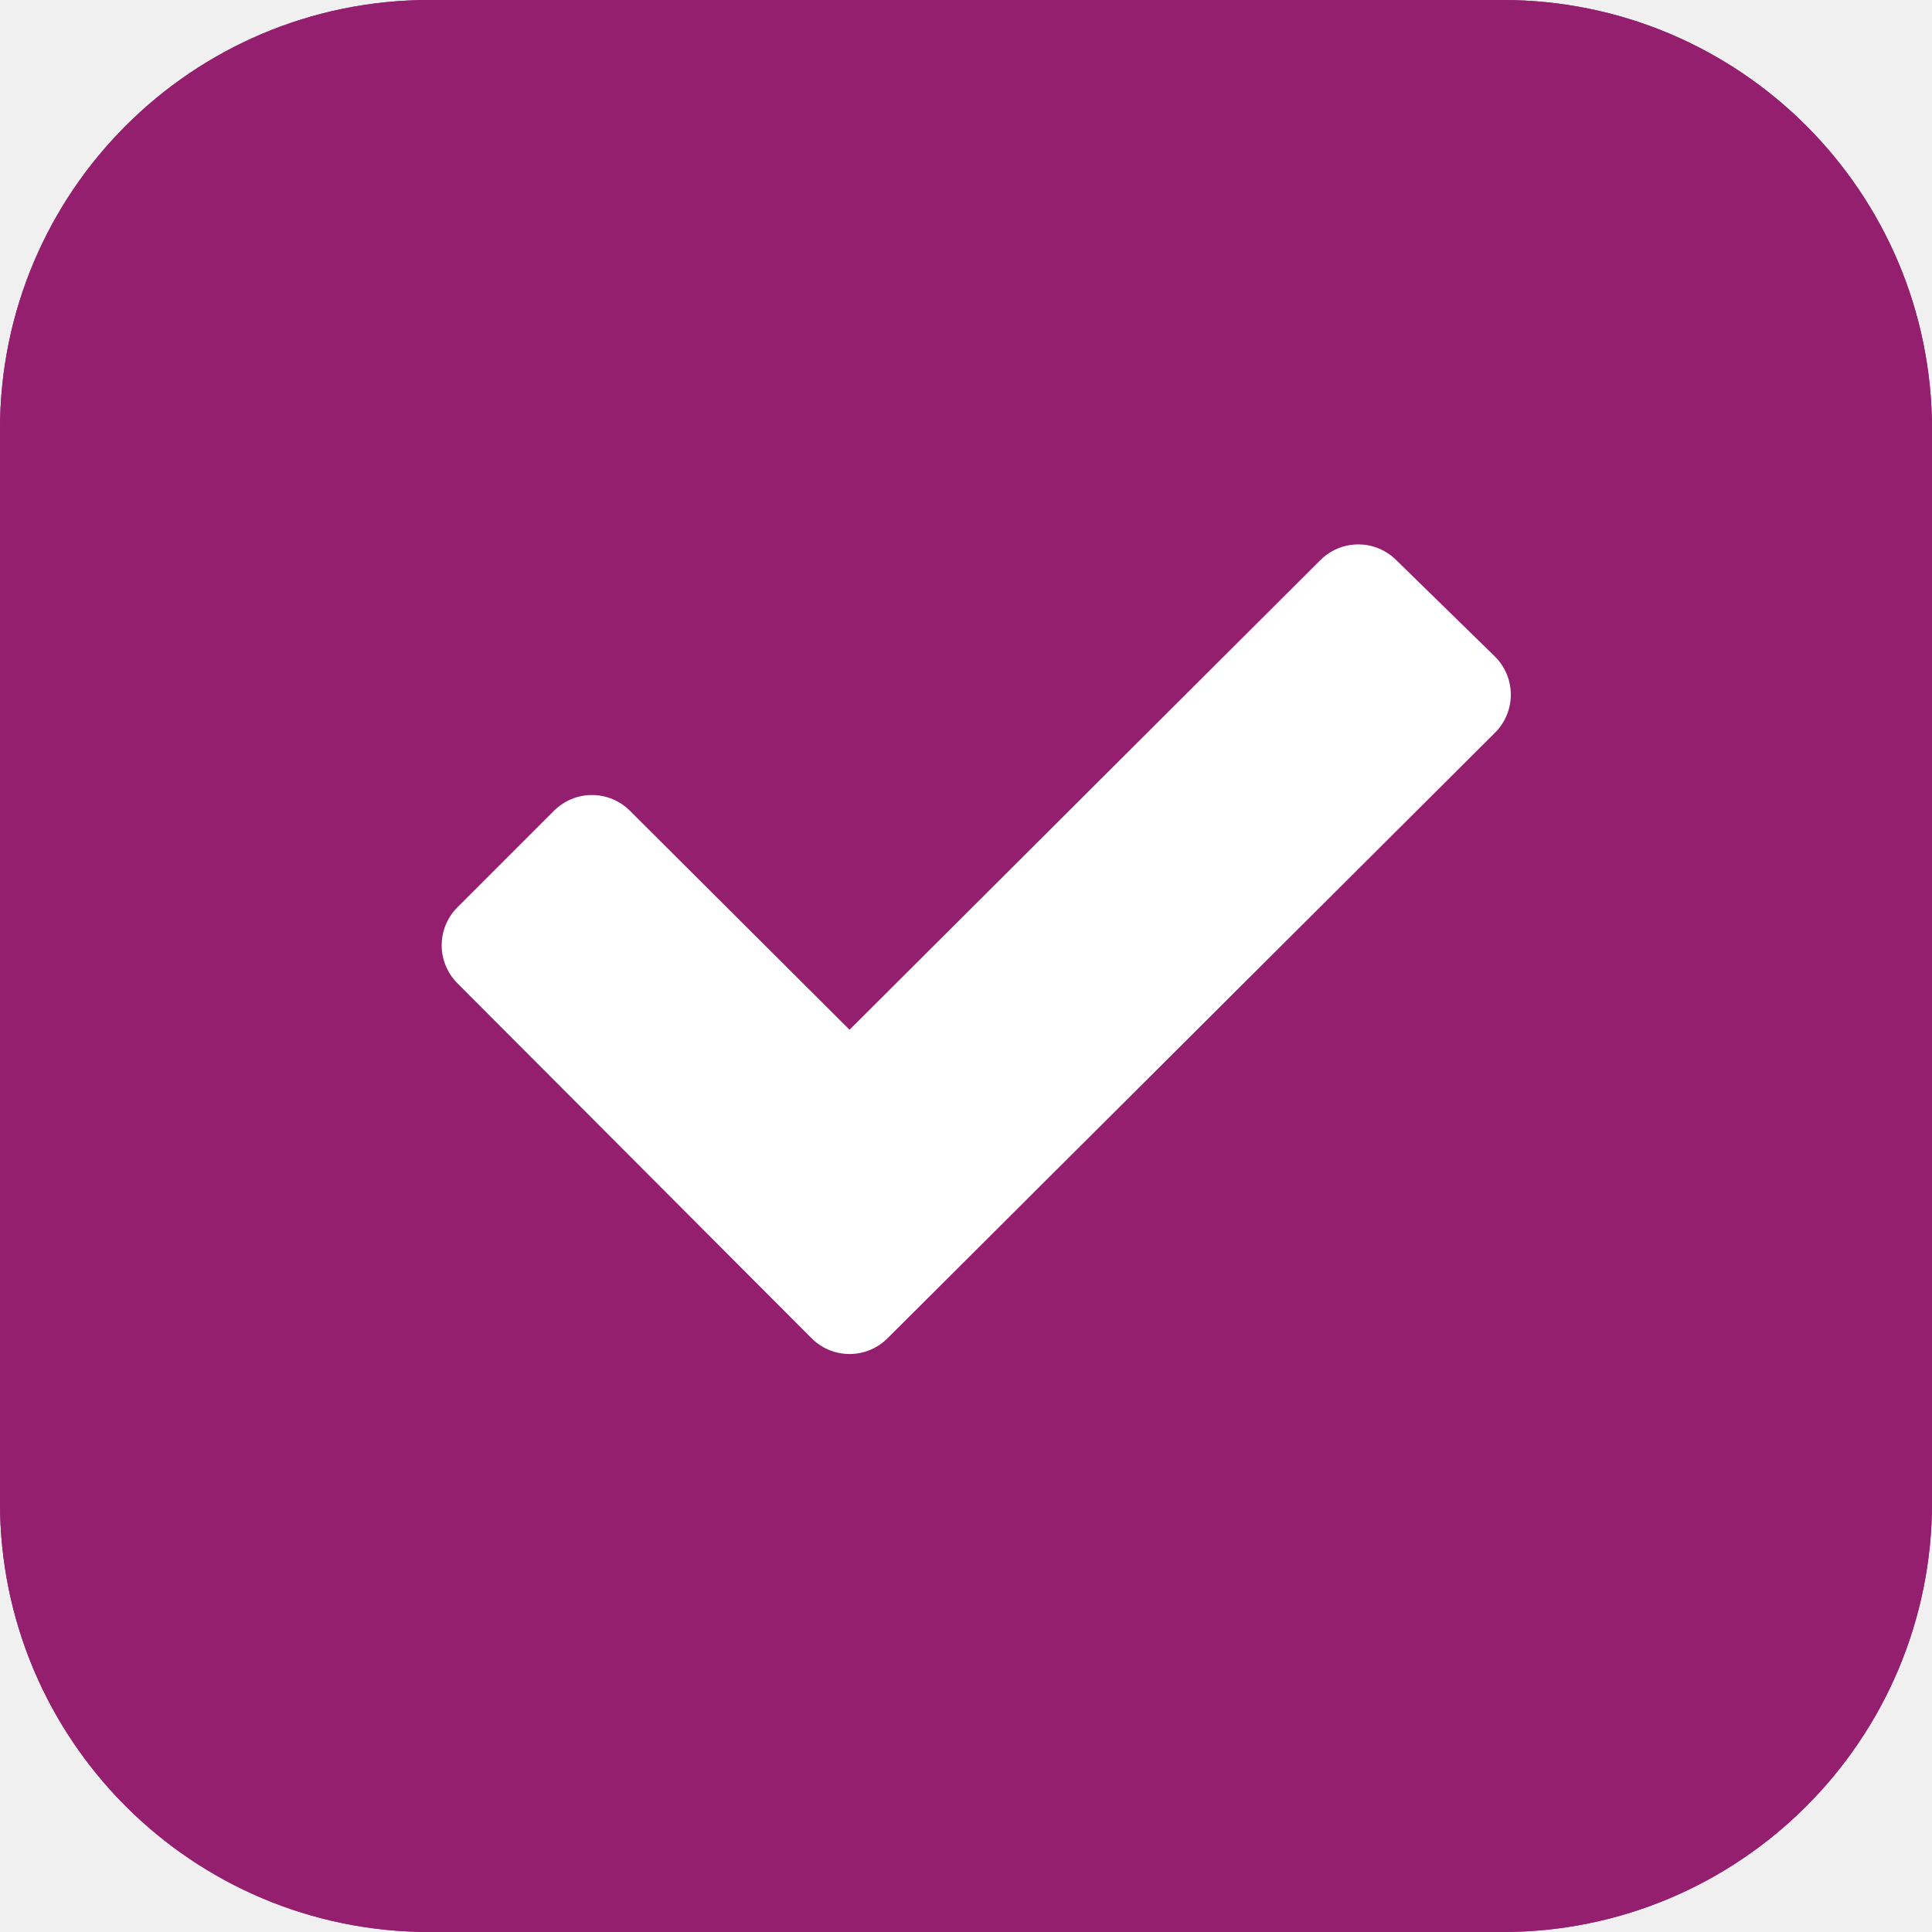
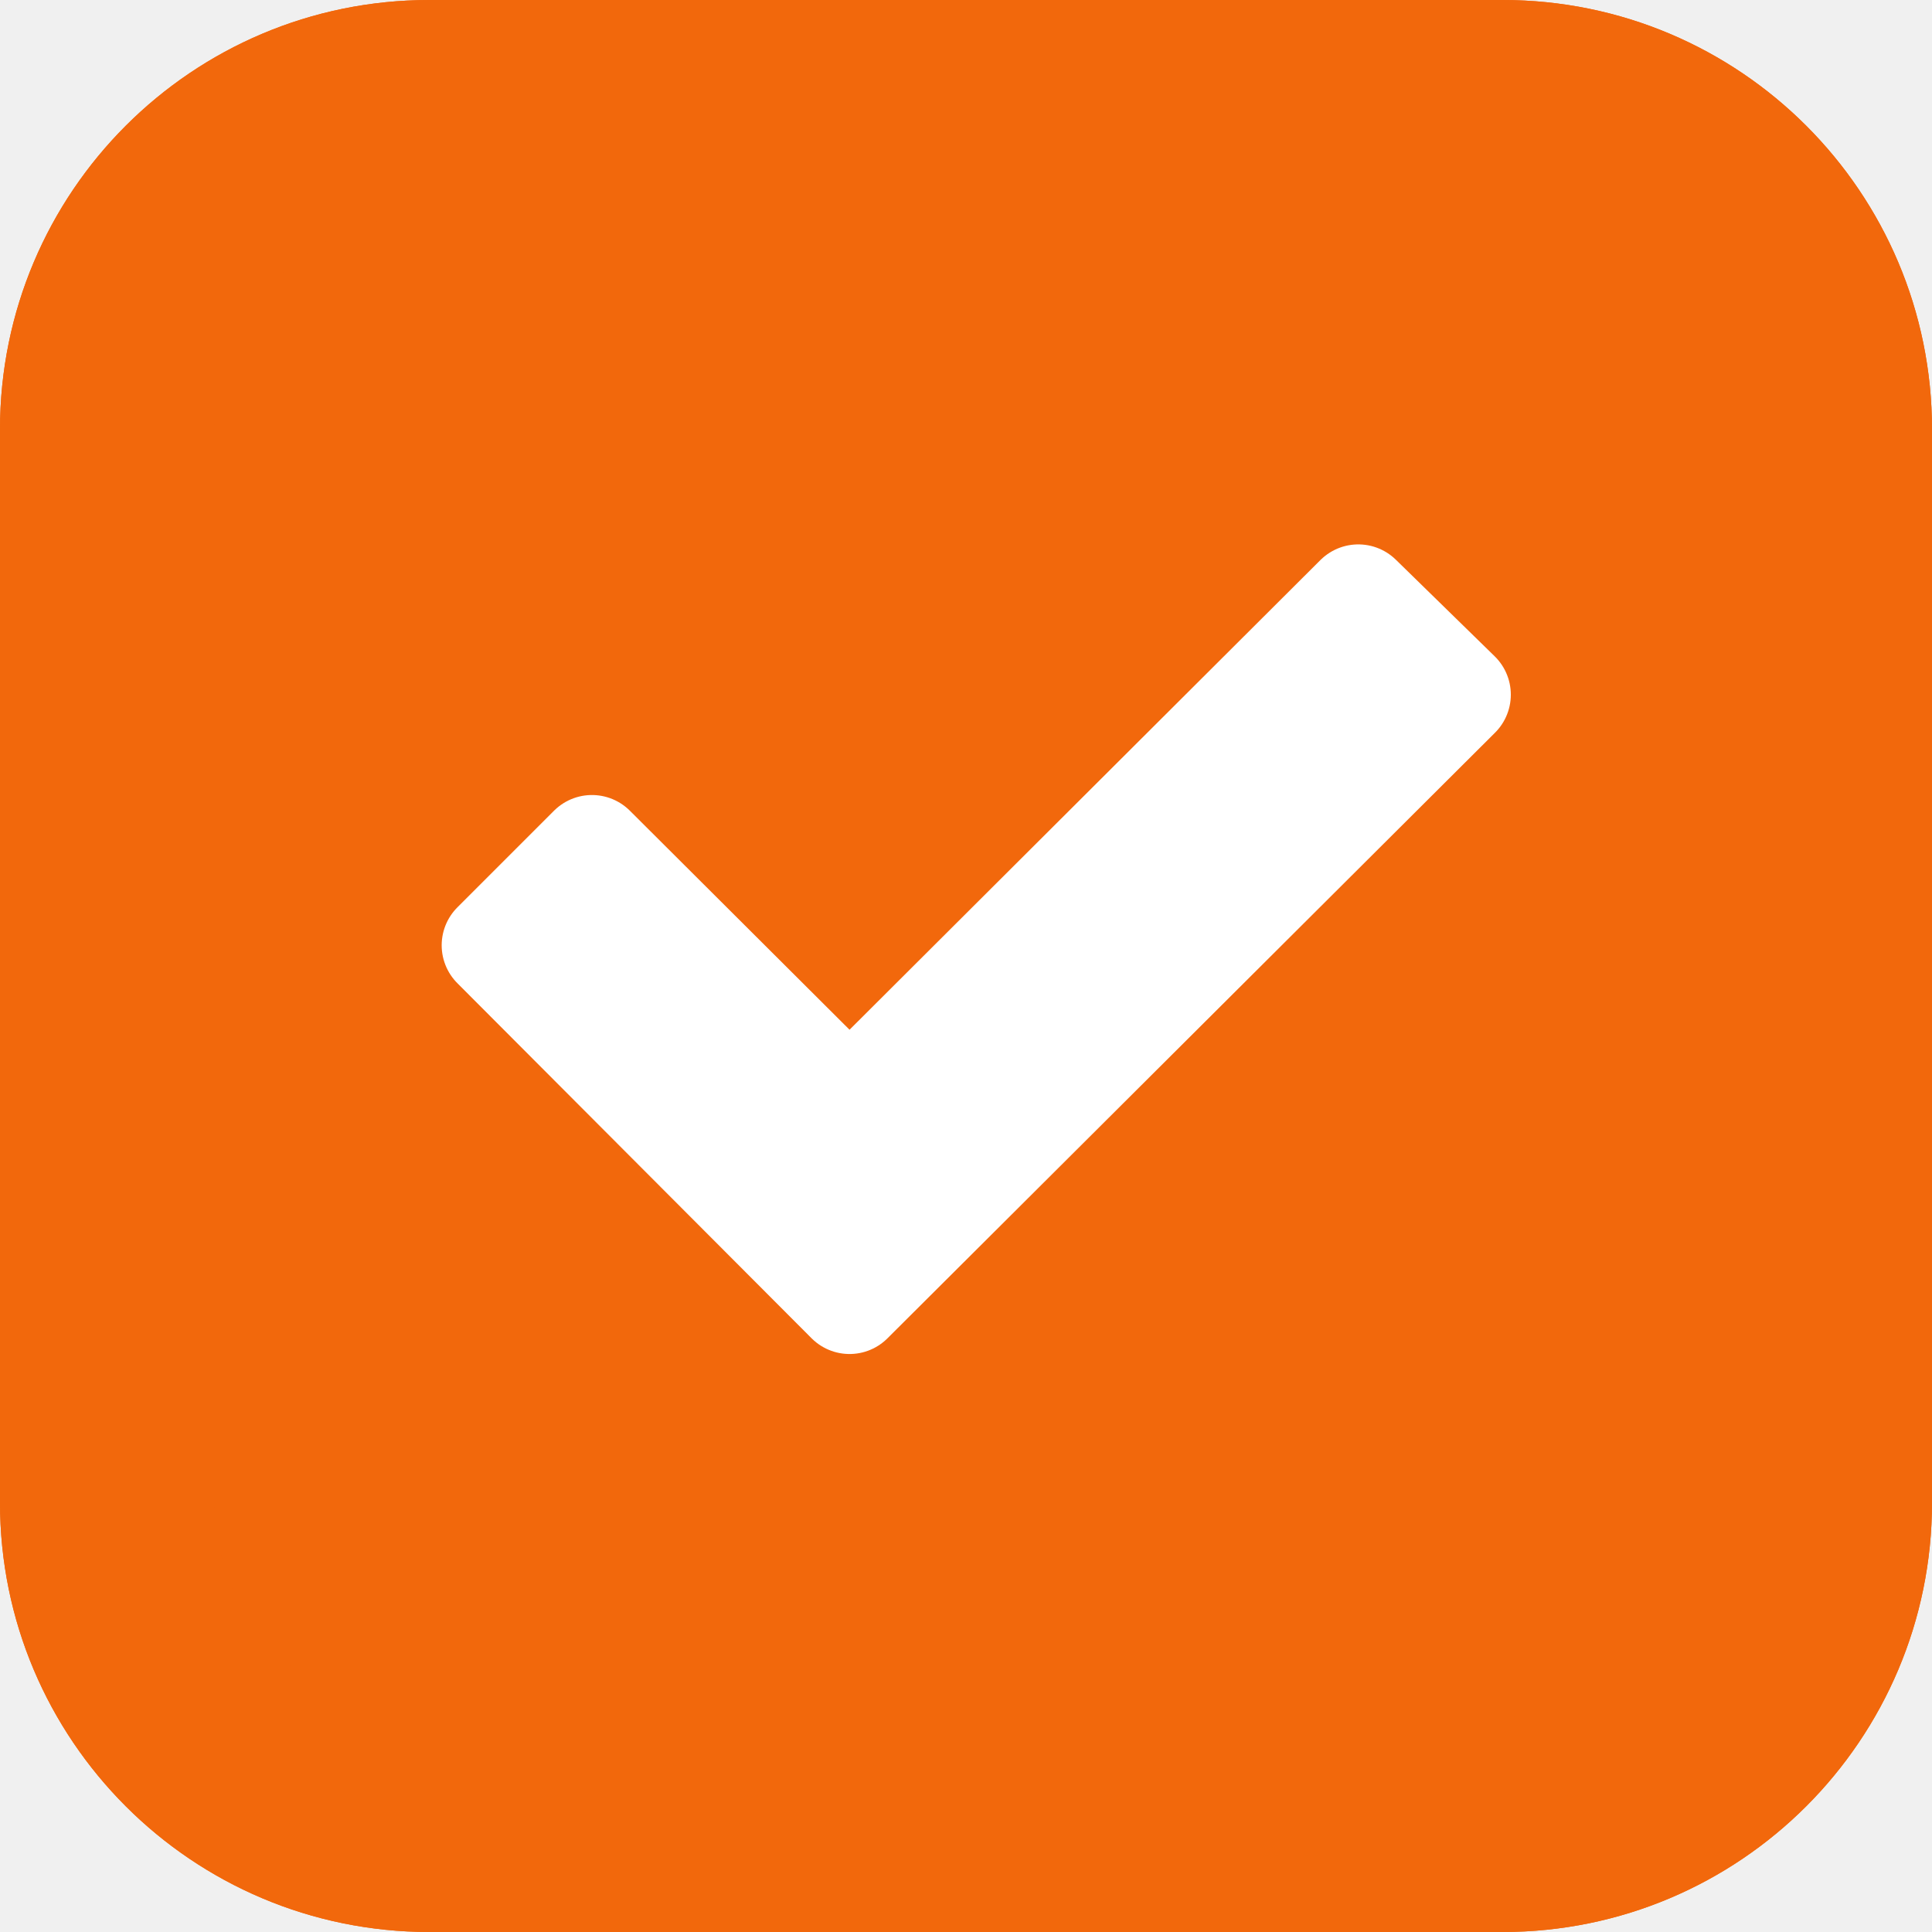
<svg xmlns="http://www.w3.org/2000/svg" width="18" height="18" viewBox="0 0 18 18">
  <g id="Group_58148" data-name="Group 58148" transform="translate(-0.114 -0.21)">
    <g id="Group_57140" data-name="Group 57140" transform="translate(-0.095)">
-       <g id="Rectangle_7173" data-name="Rectangle 7173" transform="translate(0.209 0.21)" fill="#951F6F" stroke="#951F6F" stroke-width="2">
+       <g id="Rectangle_7173" data-name="Rectangle 7173" transform="translate(0.209 0.21)" fill="#F2680C" stroke="#F2680C" stroke-width="2">
        <rect width="18" height="18" rx="4" stroke="none" />
        <rect x="1" y="1" width="16" height="16" rx="3" fill="none" />
      </g>
      <path id="check_circle_FILL0_wght400_GRAD0_opsz48" d="M9.739,14.057,15.4,8.414l-.921-.9L9.739,12.242l-2.4-2.393-.9.9Z" transform="translate(-1.615 -1.732)" fill="#fff" stroke="#fff" stroke-linecap="round" stroke-linejoin="round" stroke-width="1" />
    </g>
  </g>
</svg>
